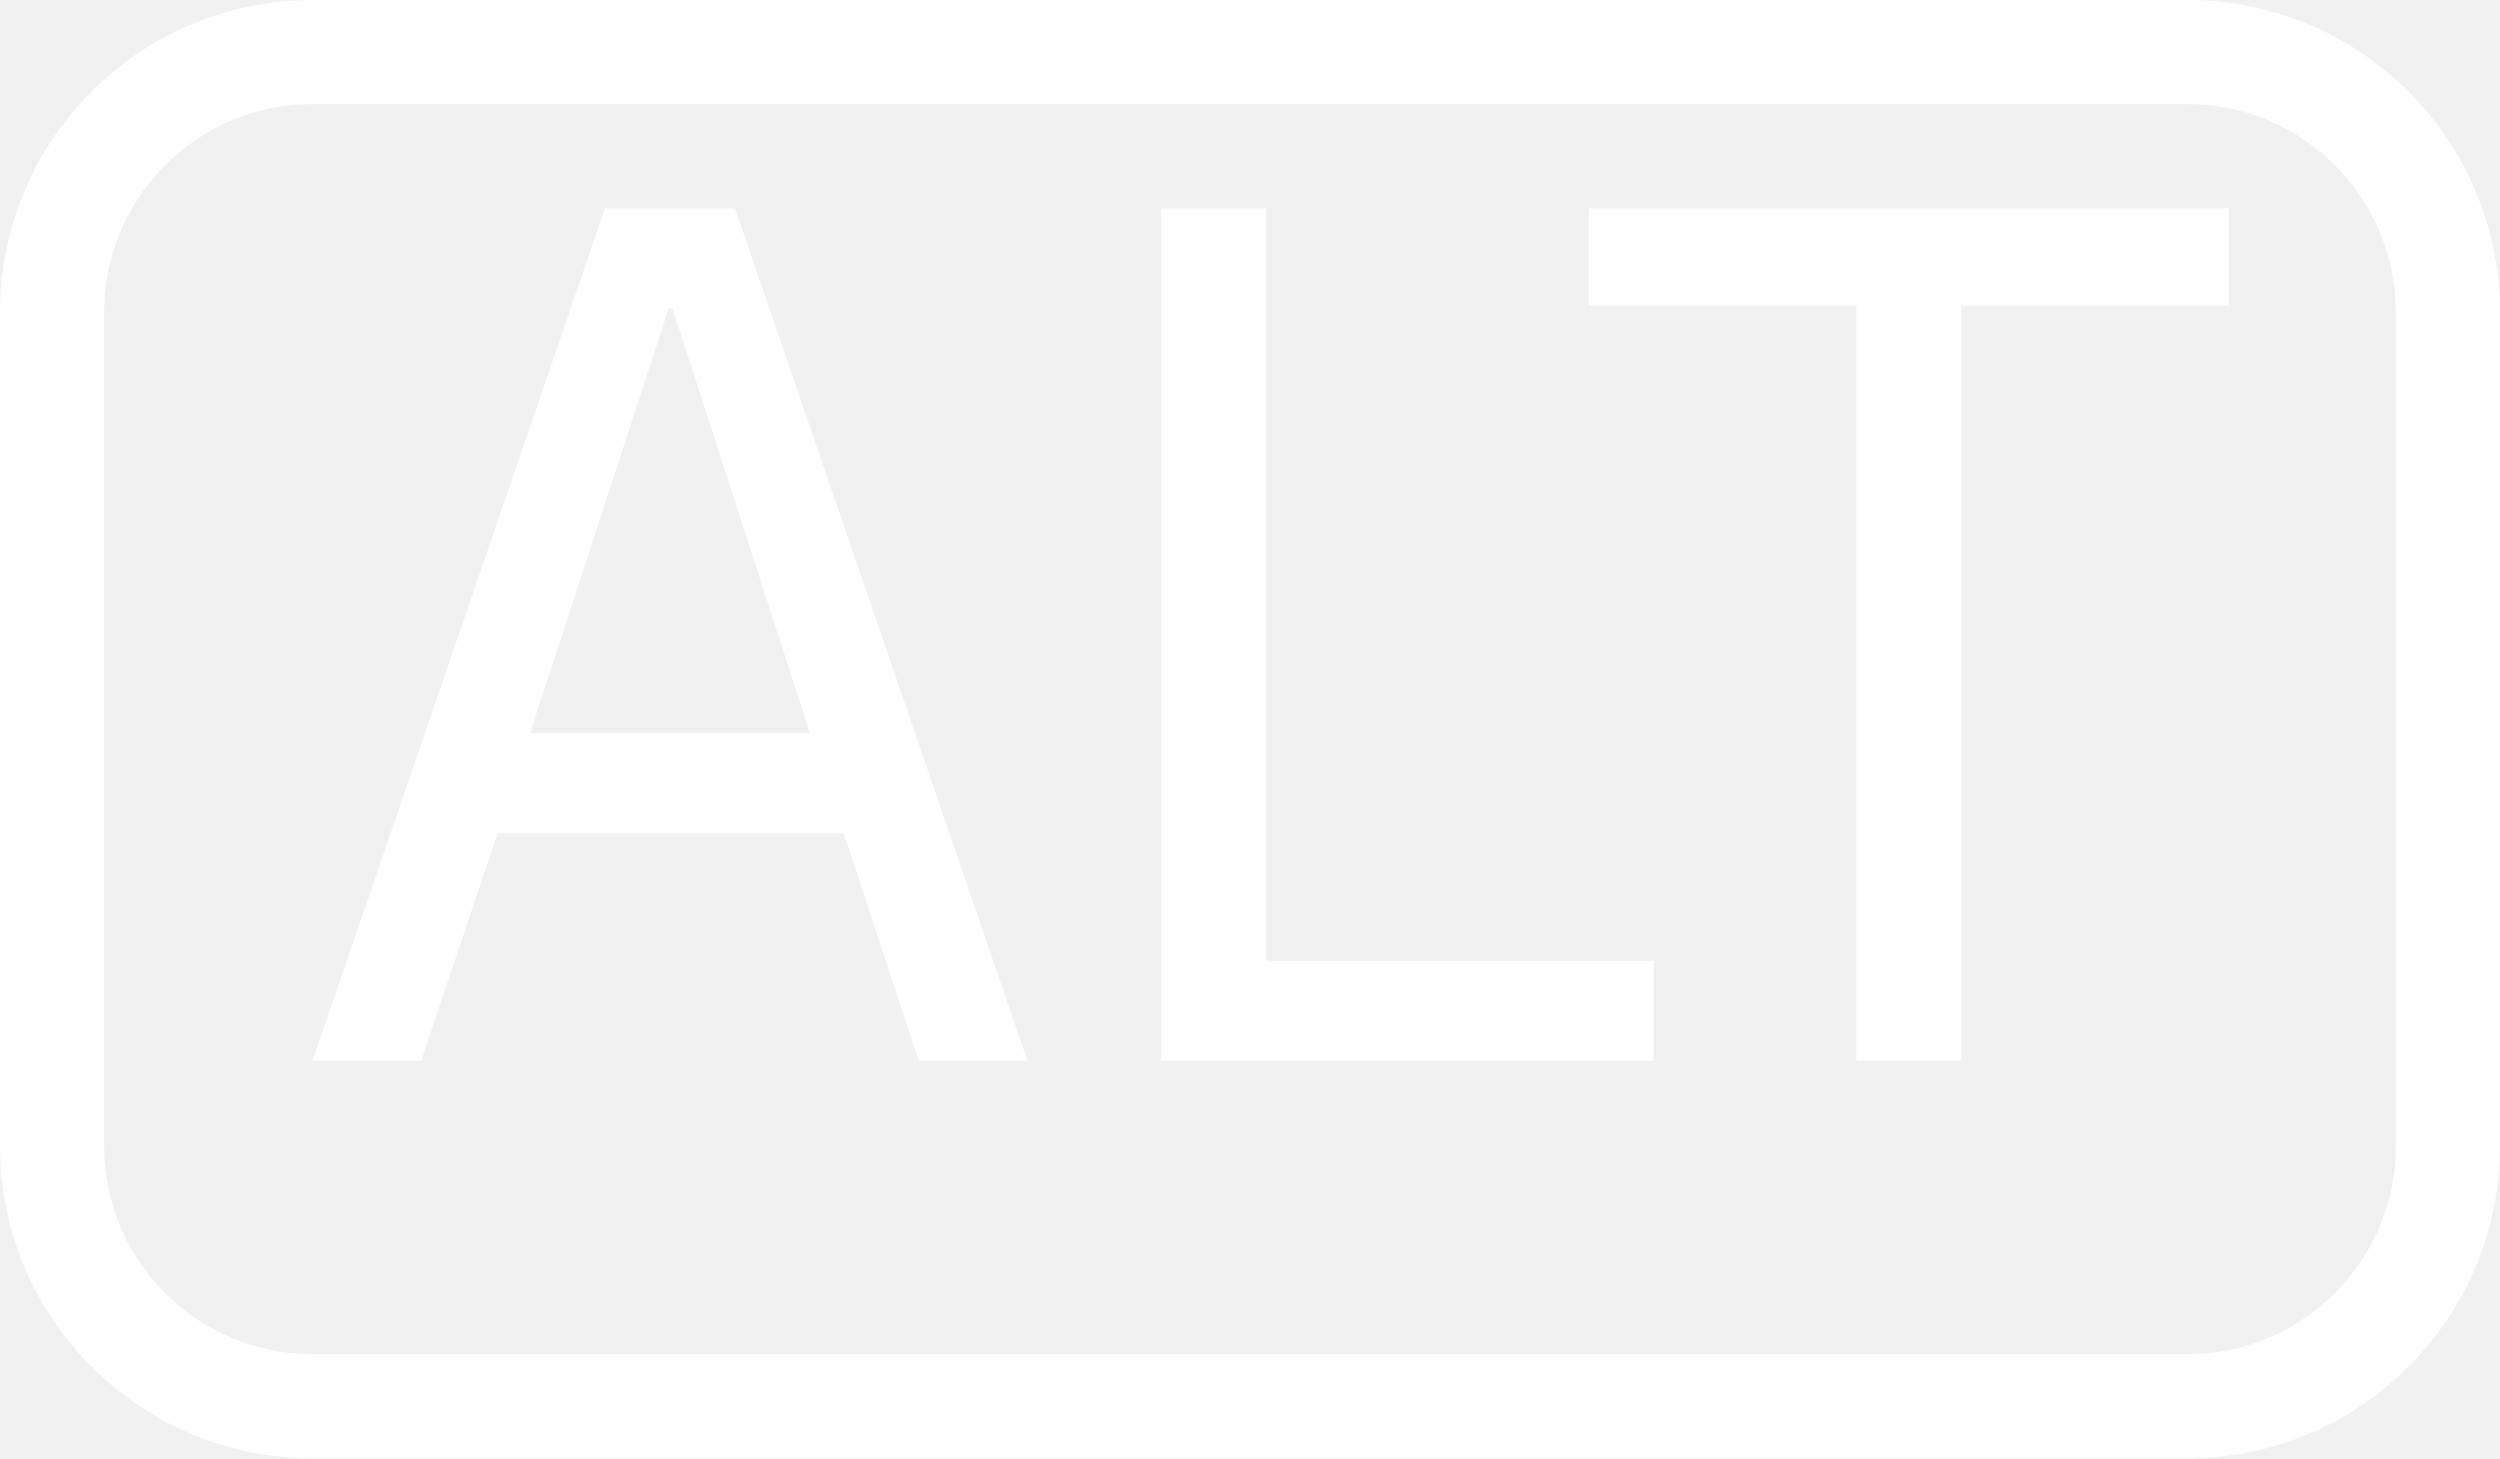
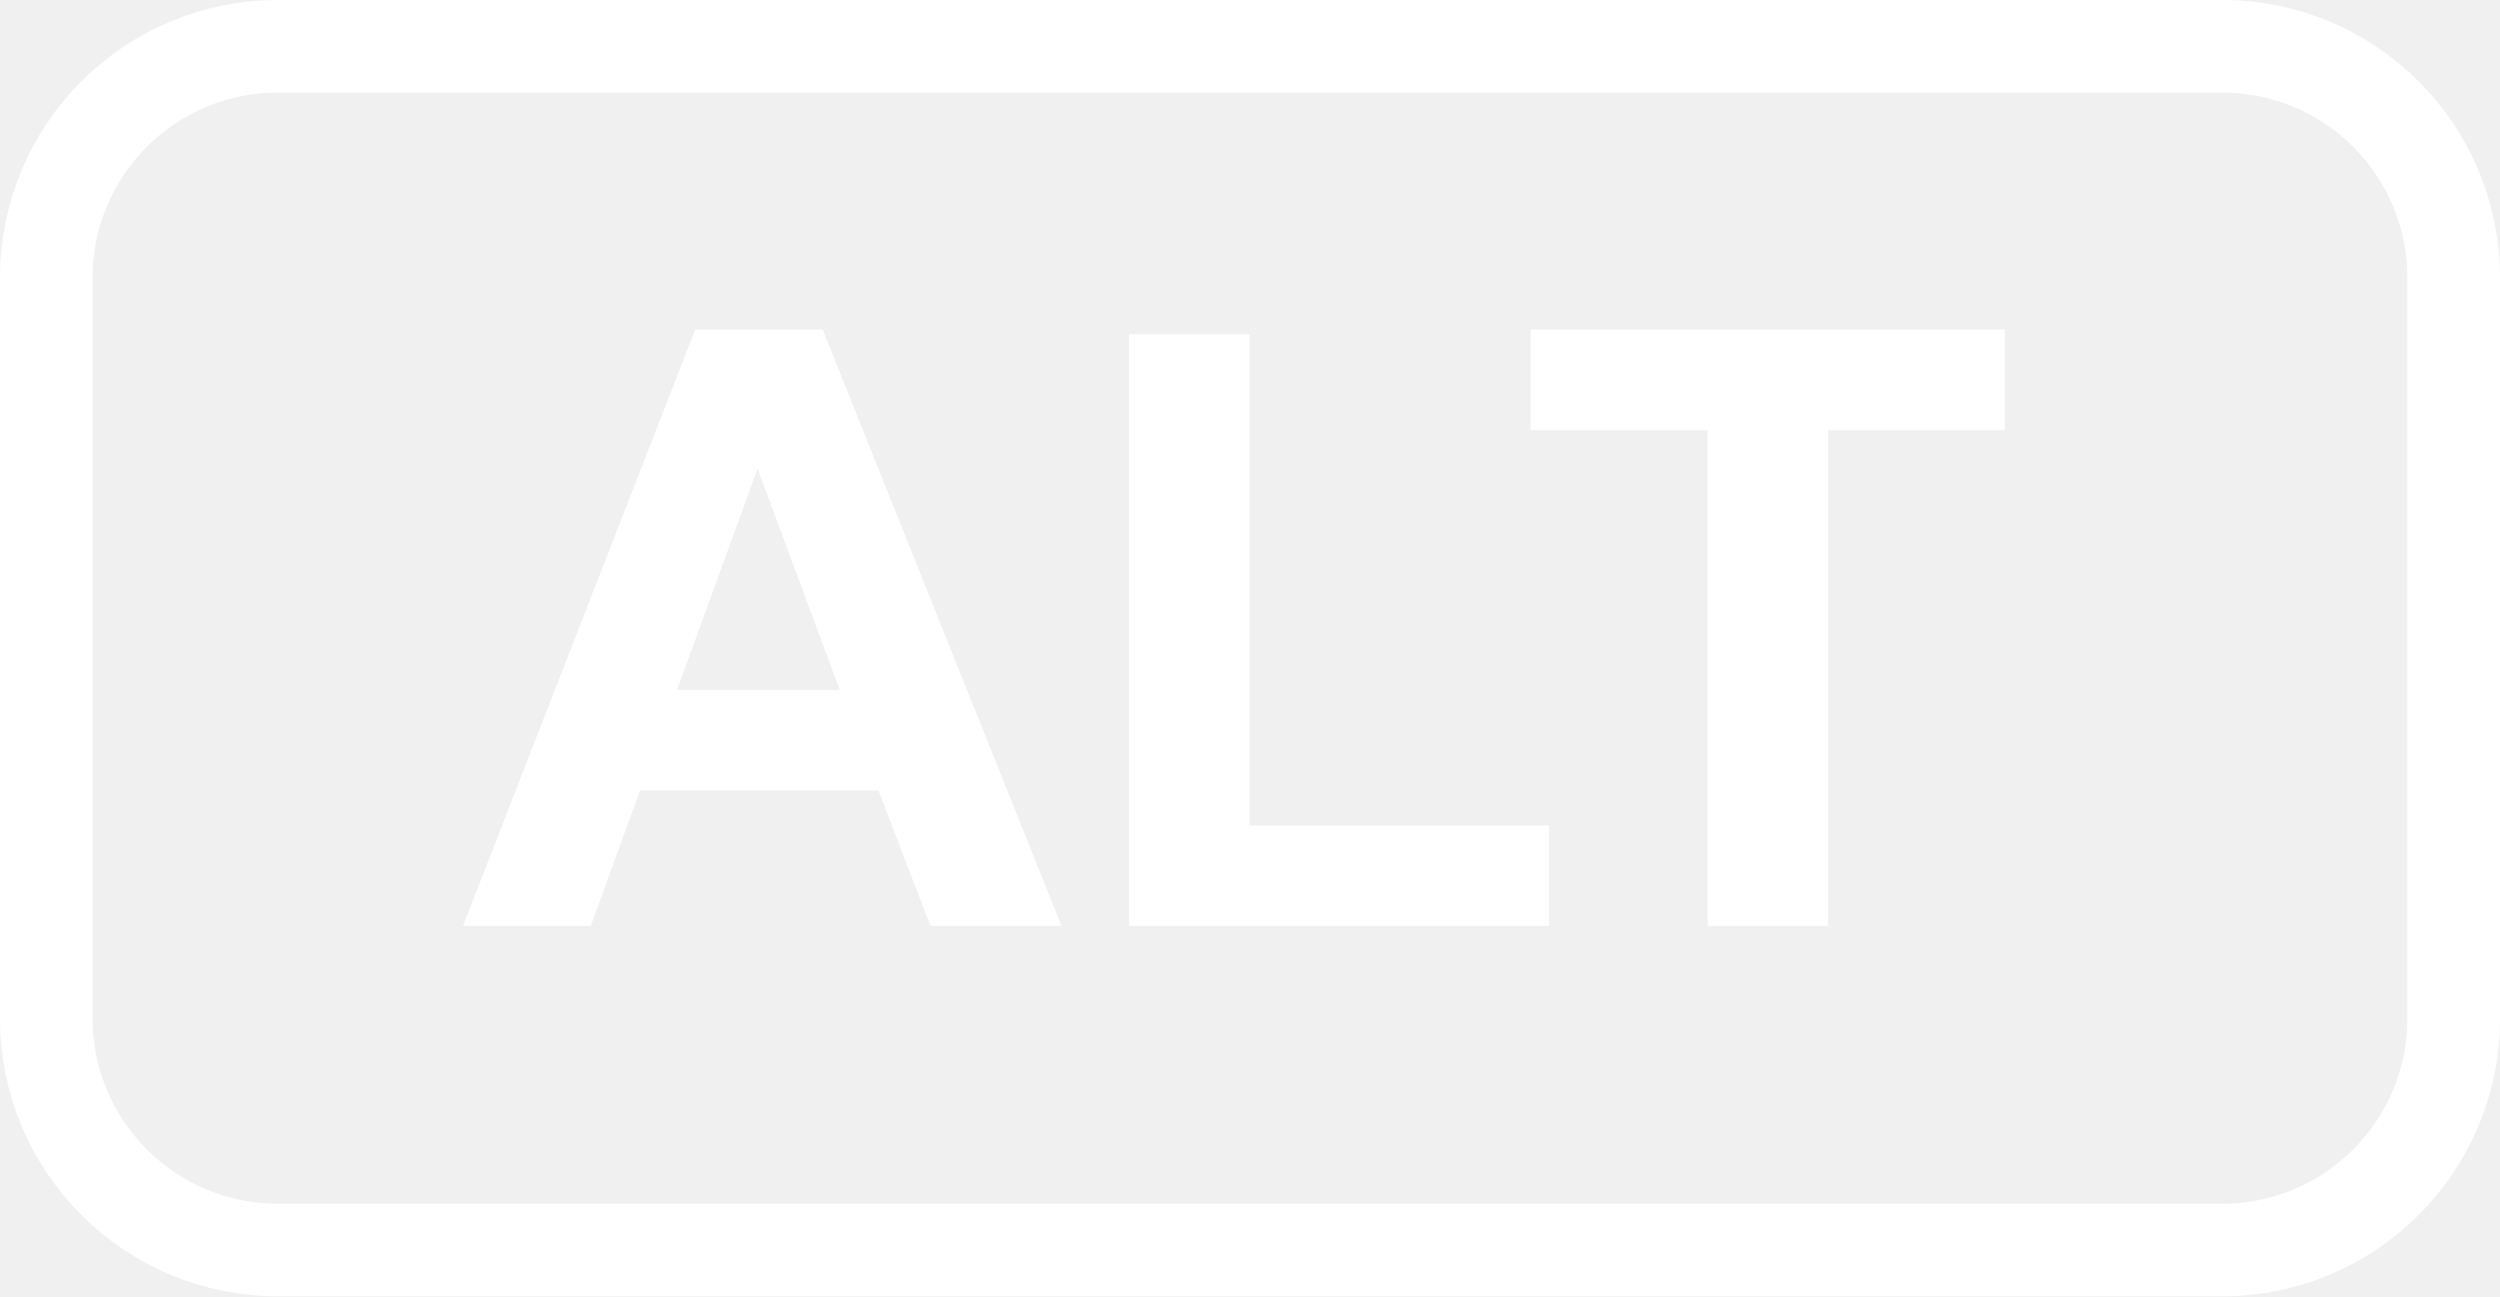
- <svg xmlns="http://www.w3.org/2000/svg" width="24" height="14" viewBox="0 0 24 14" fill="none">
-   <rect x="0.5" y="0.5" width="23" height="13" rx="2.5" stroke="white" />
-   <path d="M 17.82 10.184 L 17.82 2.936 L 15.252 2.936 L 15.252 2 L 21.396 2 L 21.396 2.936 L 18.828 2.936 L 18.828 10.184 L 17.82 10.184 Z M 3 10.184 L 5.808 2 L 7.056 2 L 9.864 10.184 L 8.82 10.184 L 8.1 8 L 4.776 8 L 4.044 10.184 L 3 10.184 Z M 11.148 10.184 L 11.148 2 L 12.156 2 L 12.156 9.224 L 15.876 9.224 L 15.876 10.184 L 11.148 10.184 Z M 5.088 7.04 L 7.776 7.04 L 6.456 2.96 L 6.42 2.96 L 5.088 7.04 Z" fill="white" />
+ <svg xmlns="http://www.w3.org/2000/svg" width="27" height="14" viewBox="0 0 27 14" fill="none">
+   <rect x="0.5" y="0.5" width="26" height="13" rx="2.5" stroke="white" />
+   <path d="M11.464 10H10.049L9.487 8.537H6.912L6.38 10H5L7.509 3.558H8.885L11.464 10ZM9.069 7.451L8.182 5.061L7.312 7.451H9.069ZM12.194 10V3.61H13.495V8.915H16.729V10H12.194ZM18.443 10V4.647H16.531V3.558H21.651V4.647H19.744V10H18.443Z" fill="white" />
</svg>
